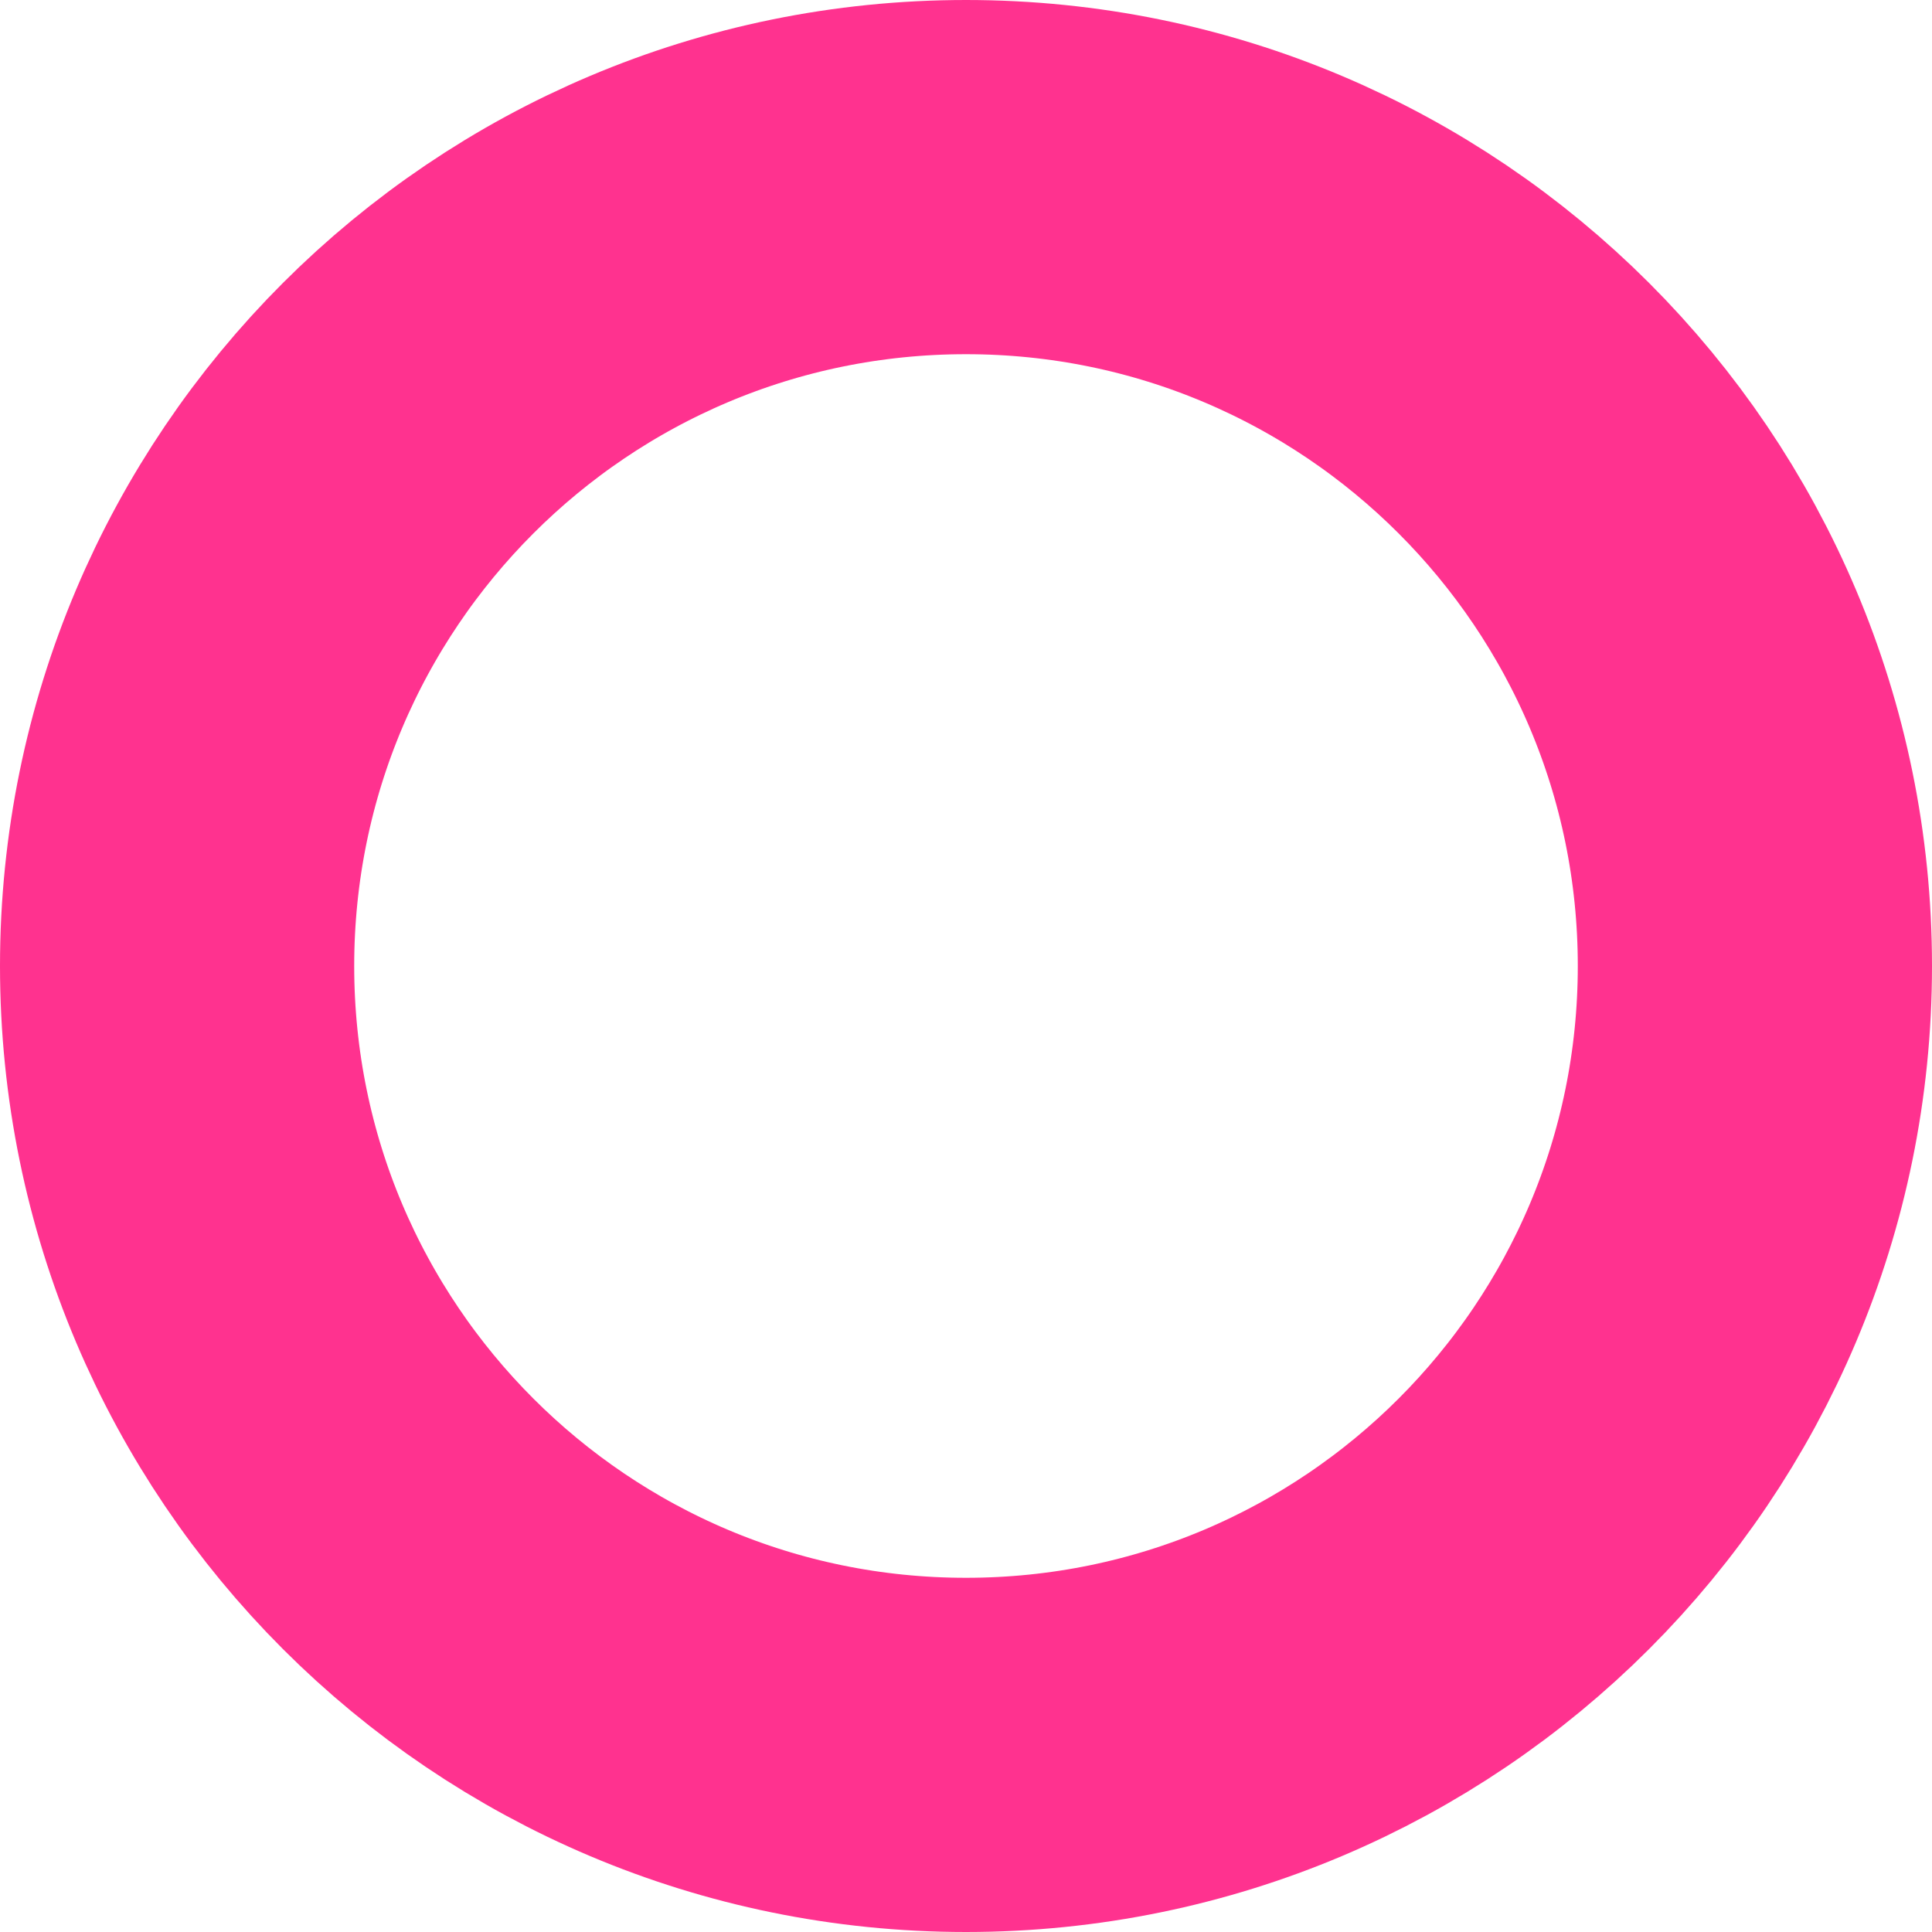
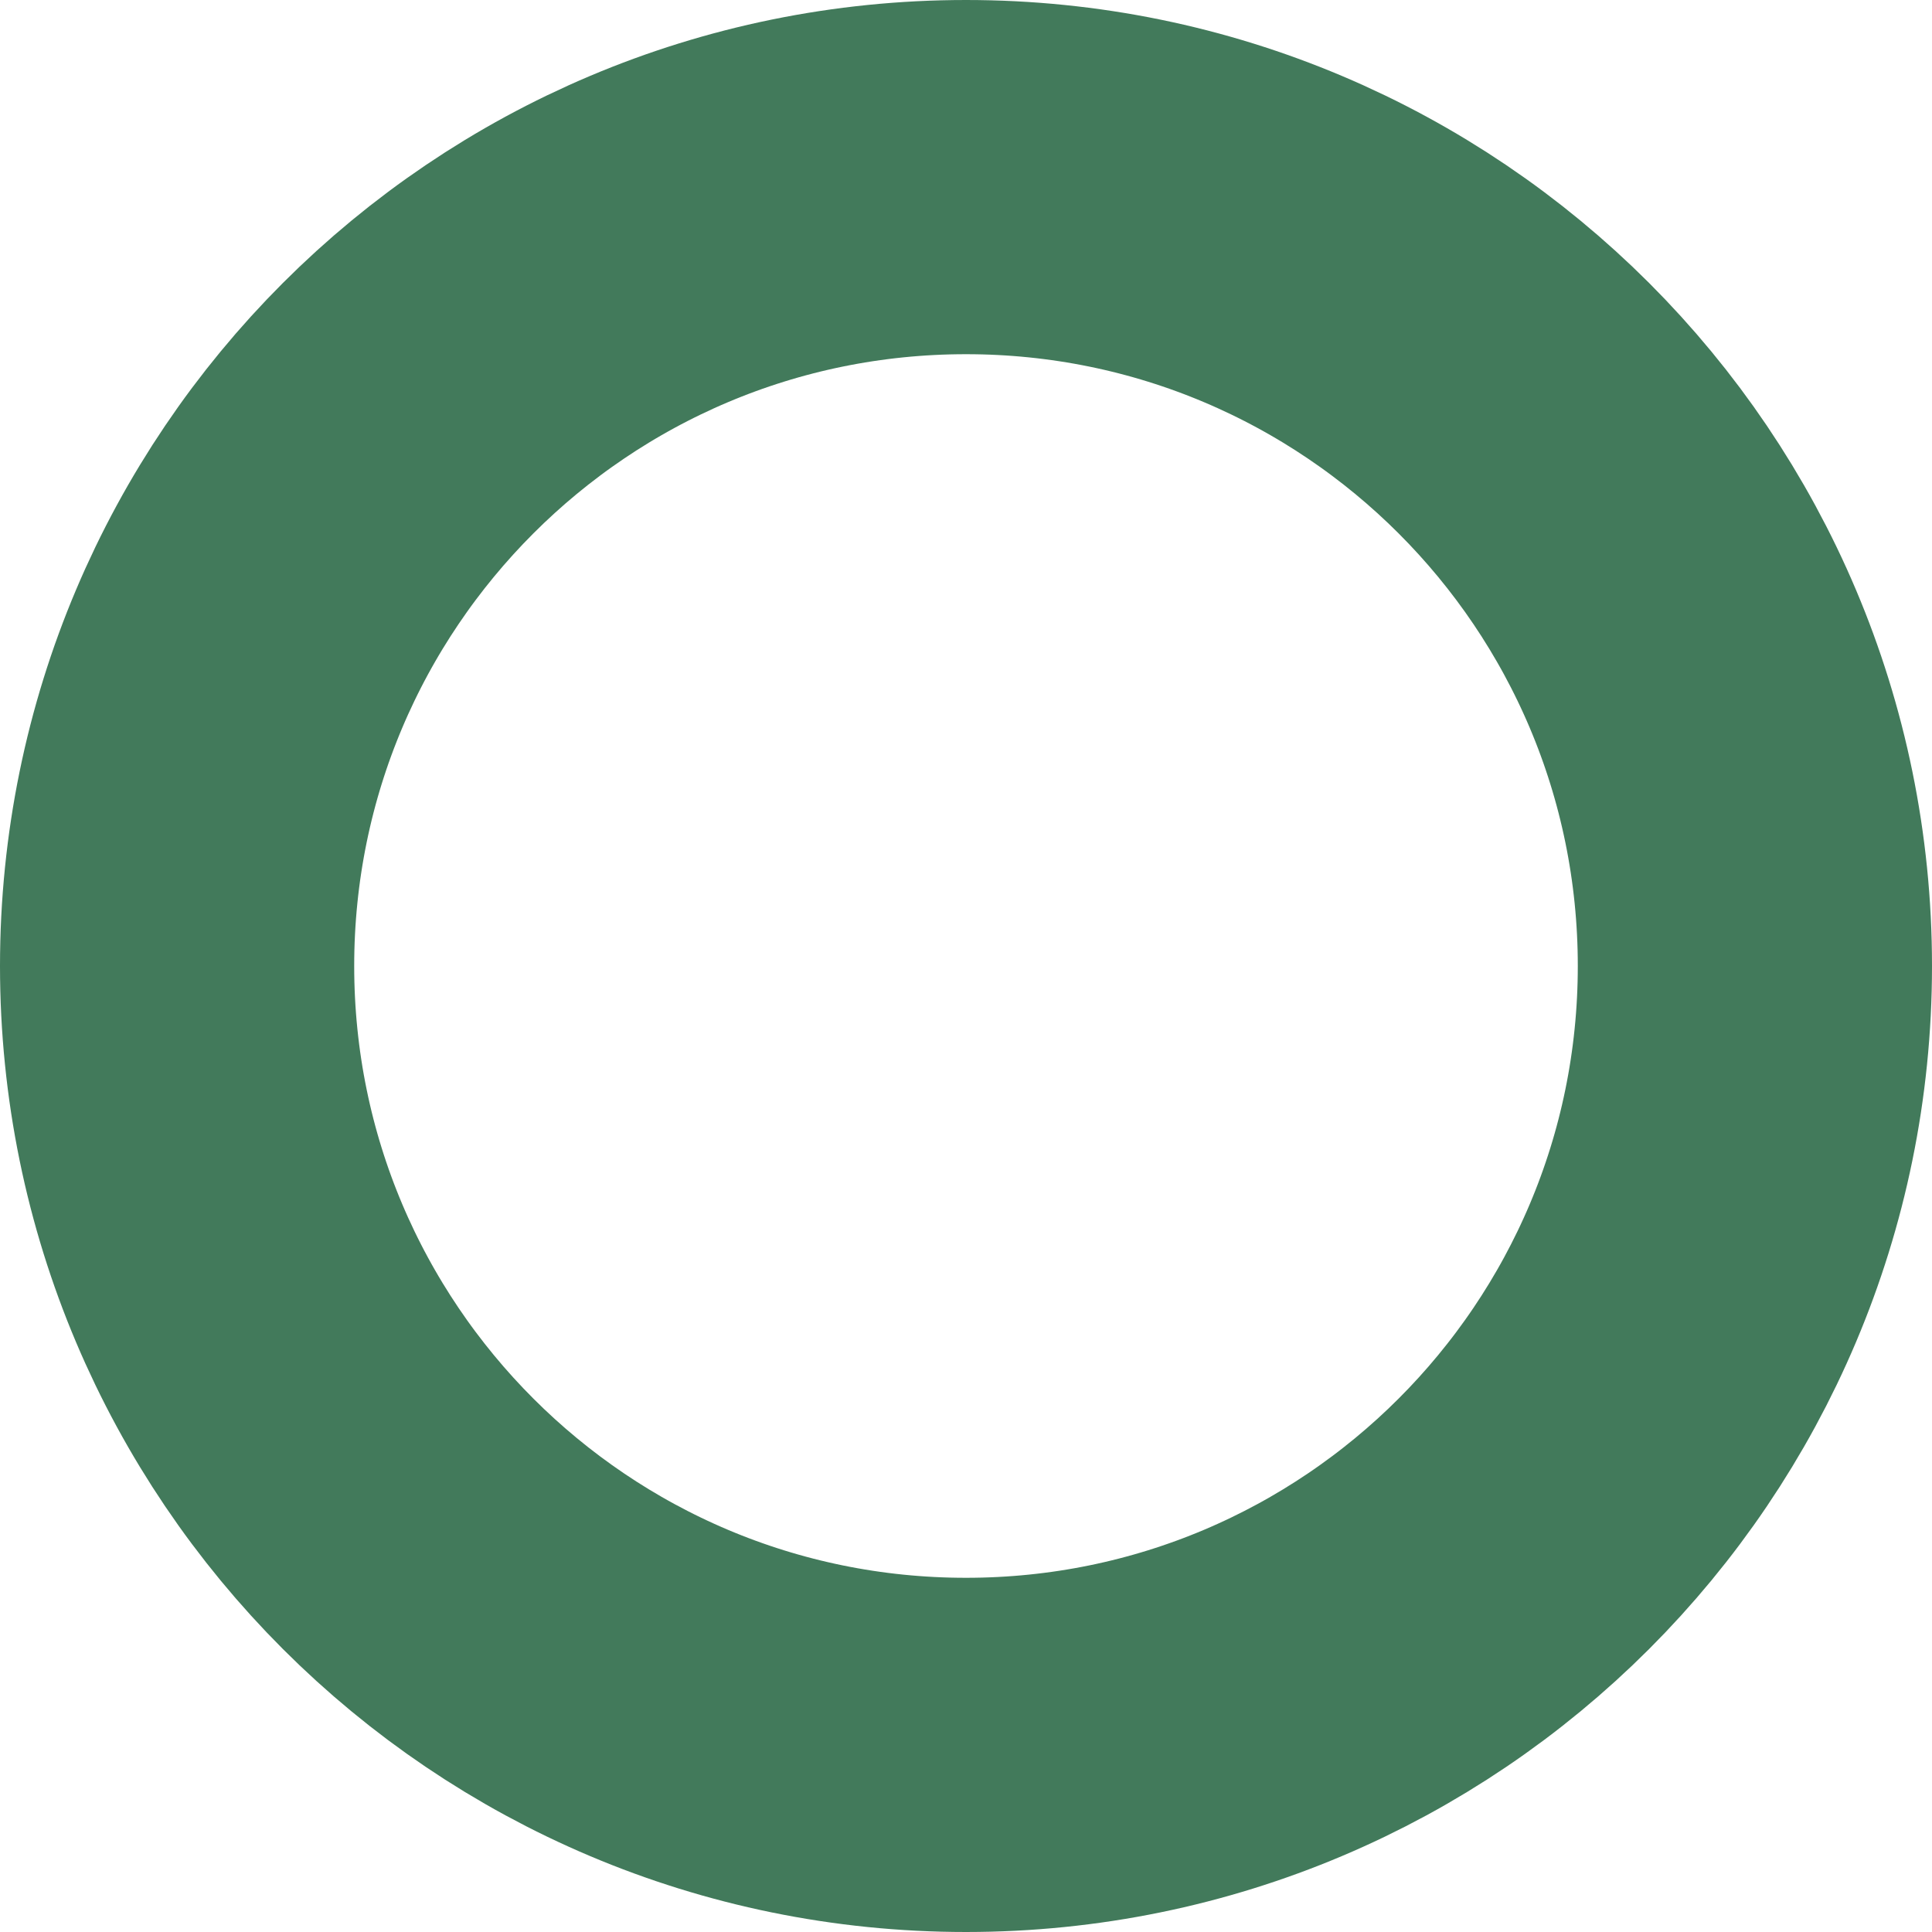
<svg xmlns="http://www.w3.org/2000/svg" width="20" height="20" viewBox="0 0 300 300" fill="none">
-   <path d="M272.5 150C272.5 217.655 217.655 272.5 150 272.5C82.345 272.5 27.5 217.655 27.5 150C27.5 82.345 82.345 27.5 150 27.5C217.655 27.5 272.5 82.345 272.5 150Z" stroke="#ff328f" stroke-width="55" />
+   <path d="M272.5 150C272.5 217.655 217.655 272.5 150 272.5C82.345 272.5 27.5 217.655 27.5 150C27.5 82.345 82.345 27.5 150 27.5C217.655 27.5 272.5 82.345 272.5 150Z" stroke="#427a5b" stroke-width="55" />
</svg>
